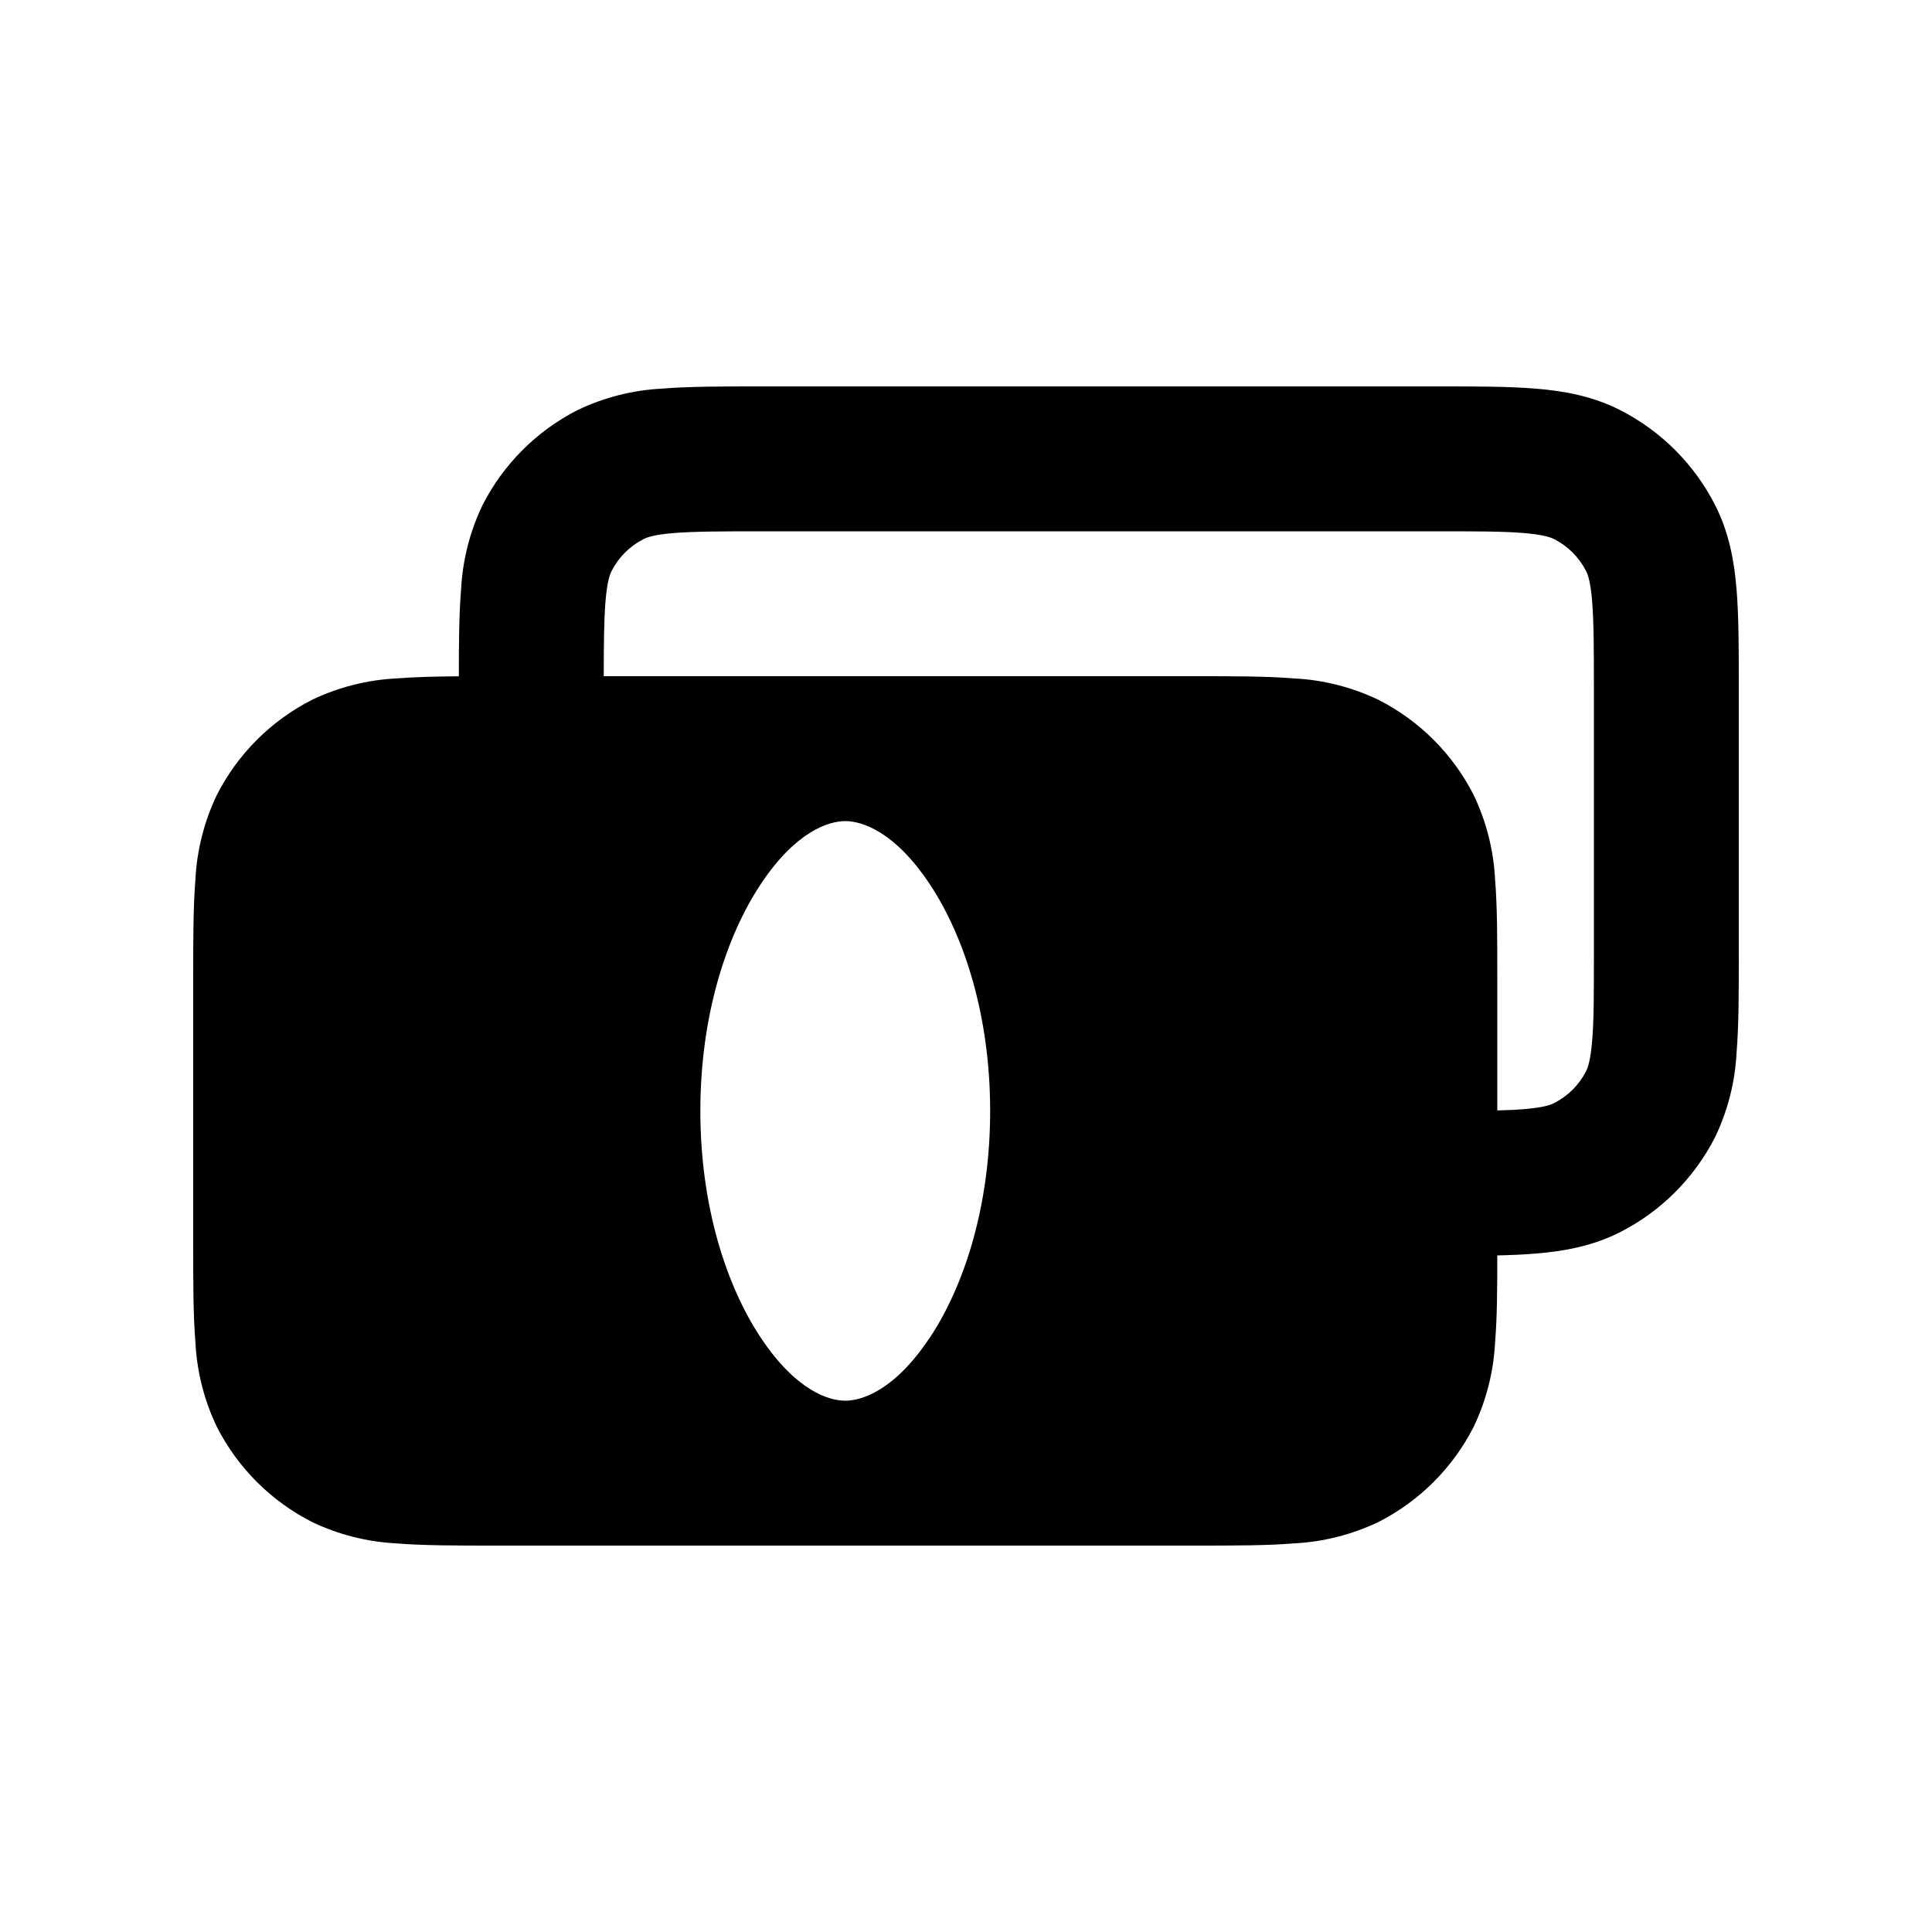
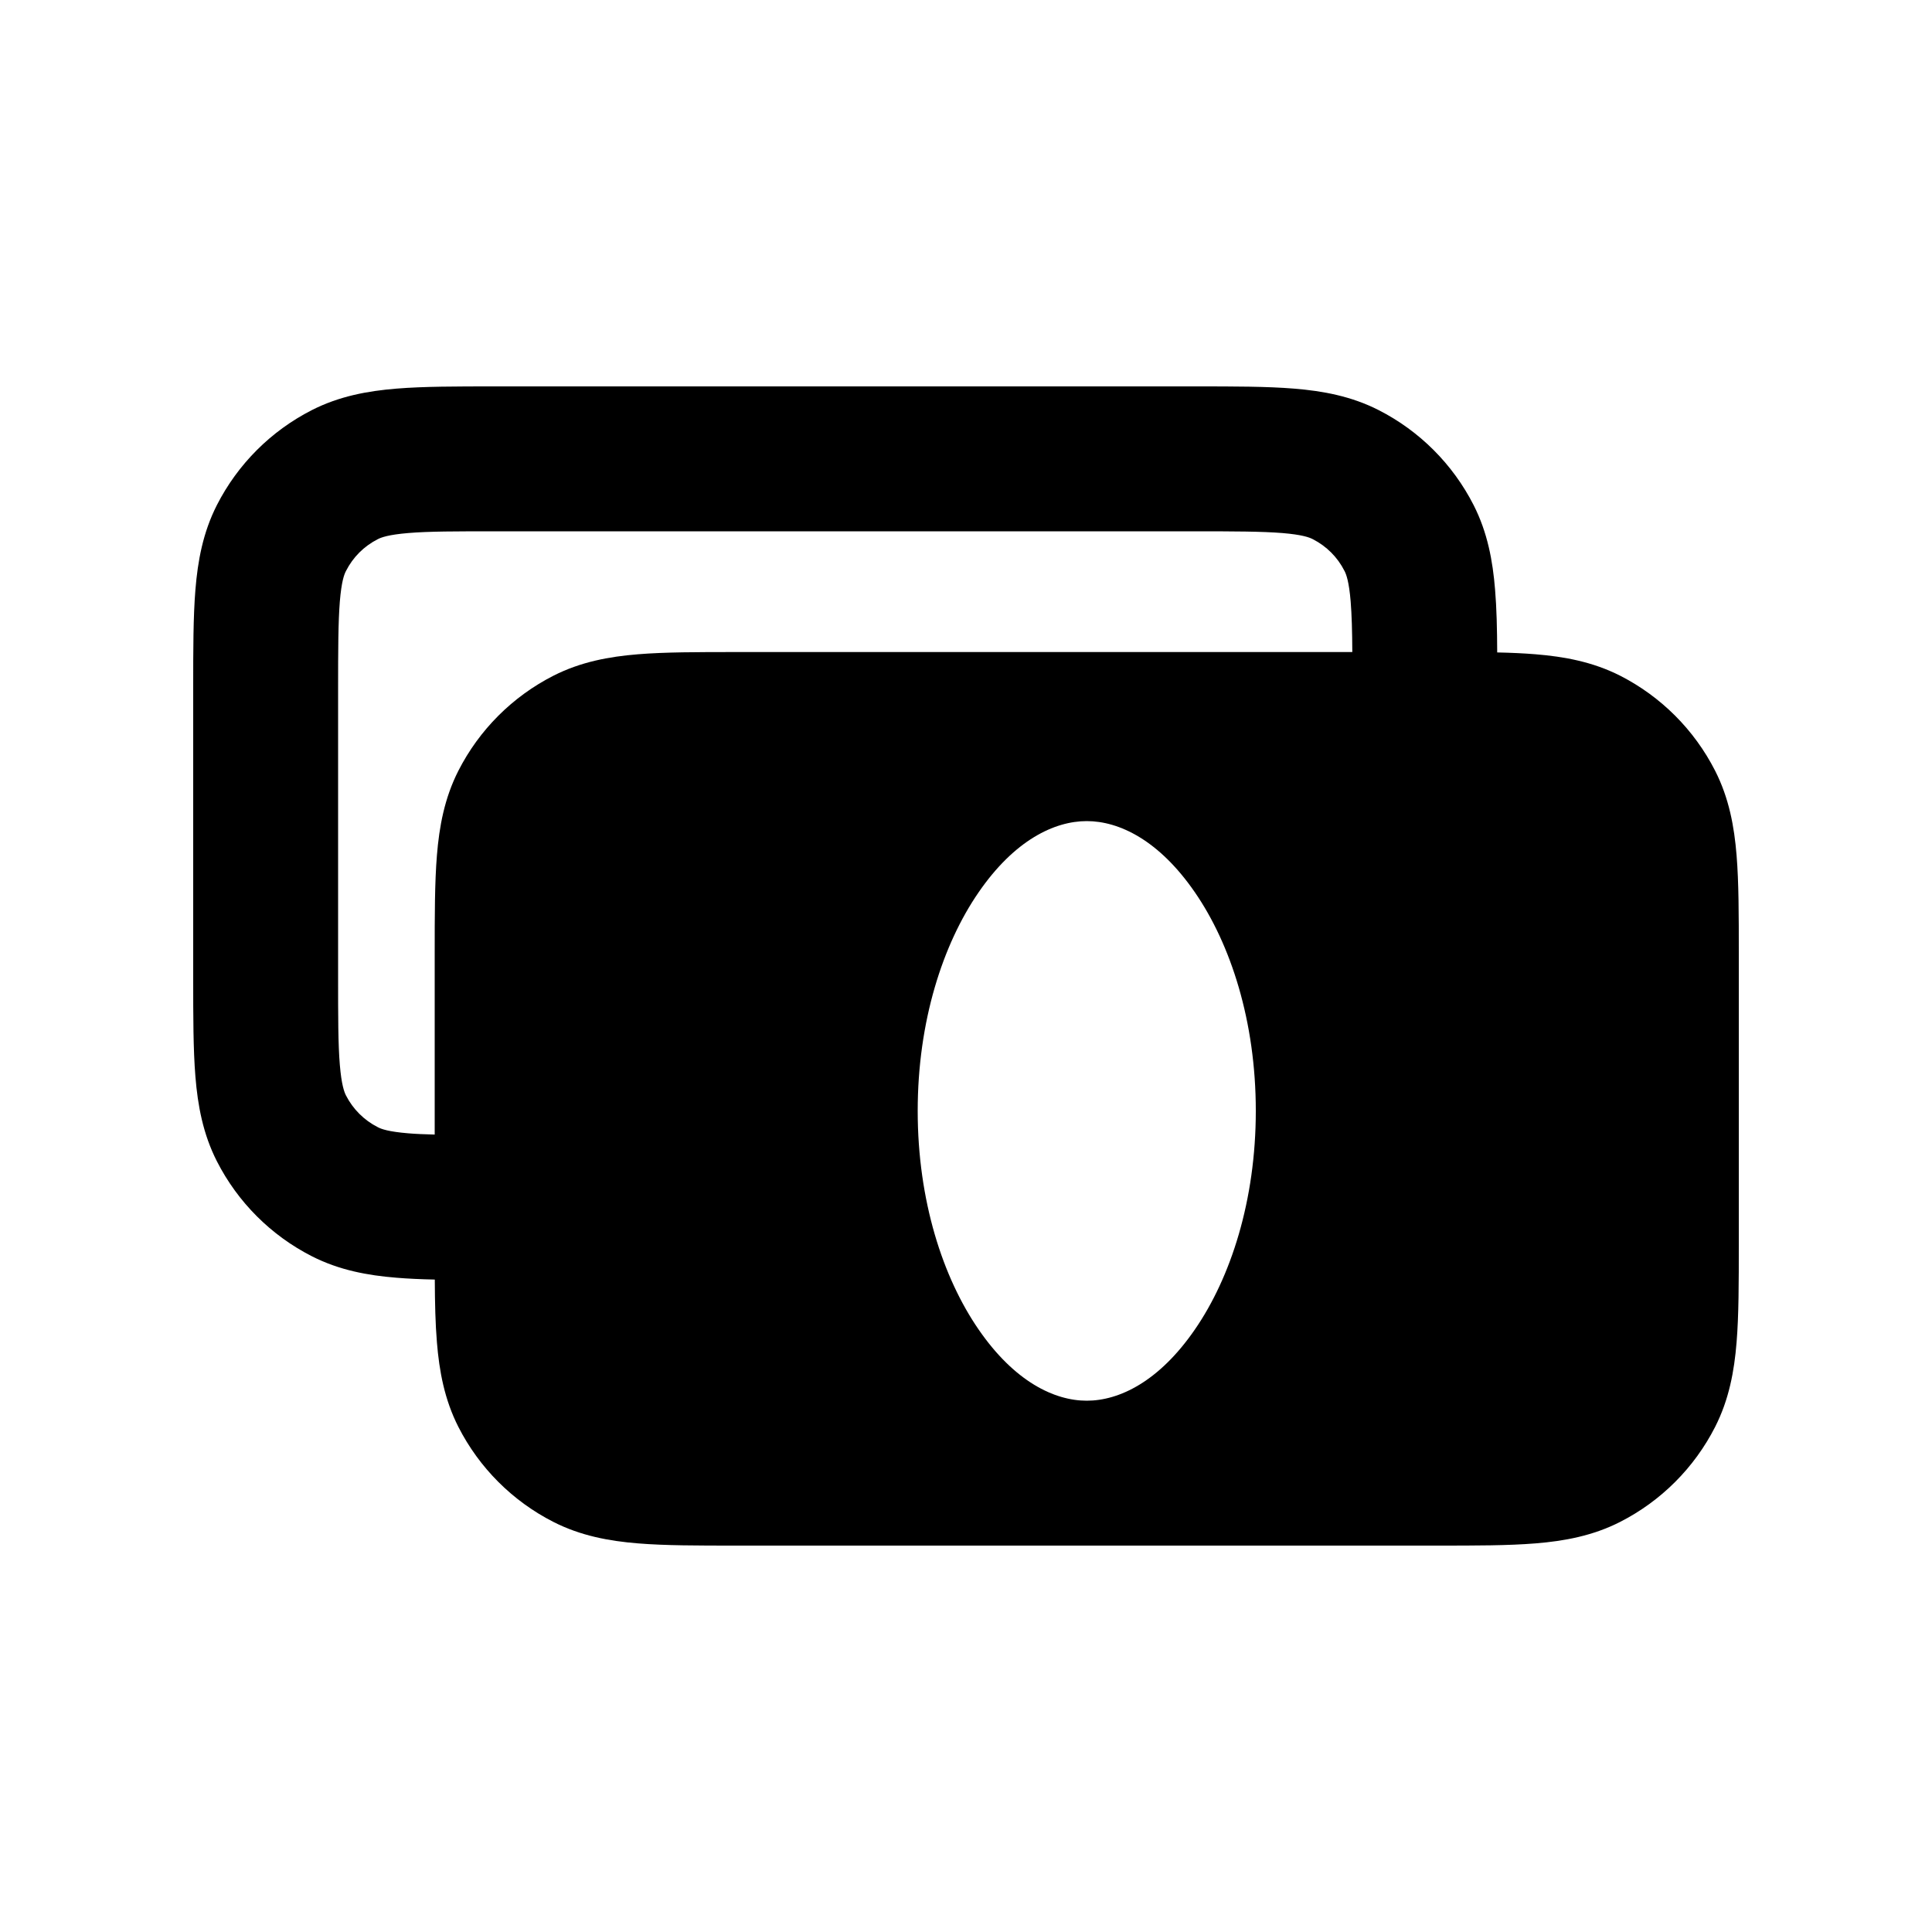
<svg xmlns="http://www.w3.org/2000/svg" viewBox="0 0 20 20">
-   <path fill-rule="evenodd" d="M7.871 4h7.008c.395 0 .736 0 1.017.023.297.024.592.078.875.222.424.216.768.56.984.984.144.283.198.578.222.875.023.28.023.622.023 1.017v2.758c0 .395 0 .736-.023 1.017a2.29 2.29 0 0 1-.222.875 2.25 2.25 0 0 1-.983.984c-.284.144-.58.198-.876.222-.12.01-.253.016-.396.019 0 .346-.002.647-.023.9a2.29 2.29 0 0 1-.222.875 2.25 2.25 0 0 1-.984.984 2.29 2.29 0 0 1-.875.222c-.28.023-.622.023-1.017.023h-7.258c-.395 0-.736 0-1.017-.023a2.29 2.29 0 0 1-.875-.222 2.25 2.25 0 0 1-.984-.984 2.29 2.29 0 0 1-.222-.875c-.023-.28-.023-.622-.023-1.017v-2.758c0-.395 0-.736.023-1.017a2.29 2.29 0 0 1 .222-.875 2.25 2.25 0 0 1 .984-.984 2.29 2.29 0 0 1 .875-.222c.189-.015.405-.02.646-.022 0-.345.002-.645.023-.897a2.29 2.29 0 0 1 .222-.875 2.25 2.25 0 0 1 .984-.984 2.29 2.29 0 0 1 .875-.222c.28-.023.622-.023 1.017-.023Zm7.903 7.482c-.08.007-.17.01-.274.013v-1.374c0-.395 0-.736-.023-1.017a2.29 2.29 0 0 0-.222-.875 2.25 2.25 0 0 0-.984-.984 2.29 2.29 0 0 0-.875-.222c-.28-.023-.622-.023-1.017-.023h-6.129c0-.349.003-.587.018-.774.017-.204.045-.28.064-.316a.75.75 0 0 1 .328-.328c.037-.02.112-.047.316-.064.212-.017.492-.018.924-.018h6.95c.432 0 .712 0 .924.018.204.017.28.045.316.064a.75.75 0 0 1 .328.328c.02.037.047.112.064.316.017.212.018.492.018.924v2.7c0 .432 0 .712-.018.924-.017.204-.045.28-.064.317a.75.75 0 0 1-.328.327c-.037.02-.112.047-.316.064Zm-6.15 2.368c.356-.536.626-1.362.626-2.35s-.27-1.814-.627-2.35c-.364-.546-.702-.65-.873-.65-.17 0-.51.104-.873.65-.357.536-.627 1.362-.627 2.35s.27 1.814.627 2.35c.364.546.702.65.873.65.17 0 .51-.104.873-.65Z" />
+   <path fill-rule="evenodd" d="M12.379 4h-7.258c-.395 0-.736 0-1.017.023-.297.024-.592.078-.875.222-.424.216-.768.56-.984.984-.144.283-.198.578-.222.875-.023.28-.023.622-.023 1.017v3.008c0 .395 0 .736.023 1.017.024.297.078.592.222.875.216.424.56.768.984.984.283.144.578.198.875.222.121.01.254.016.397.019.001.243.006.46.022.65.024.297.078.592.222.875.216.424.56.768.984.984.283.144.578.198.875.222.28.023.622.023 1.017.023h7.258c.395 0 .736 0 1.017-.023.297-.024.592-.078.875-.222.424-.216.768-.56.984-.984.144-.283.198-.578.222-.875.023-.28.023-.622.023-1.017v-3.008c0-.395 0-.736-.023-1.017-.024-.297-.078-.592-.222-.875-.216-.424-.56-.768-.983-.984-.284-.144-.58-.198-.876-.222-.121-.01-.254-.016-.397-.019-.001-.243-.006-.46-.022-.65-.024-.297-.078-.592-.222-.875-.216-.424-.56-.768-.984-.984-.283-.144-.578-.198-.875-.222-.28-.023-.622-.023-1.017-.023Zm-8.153 7.732c.08.007.17.01.274.013v-1.874c0-.395 0-.736.023-1.017.024-.297.078-.592.222-.875.216-.424.56-.768.984-.984.283-.144.578-.198.875-.222.28-.023.622-.023 1.017-.023h6.378c-.001-.219-.006-.386-.017-.524-.017-.204-.045-.28-.064-.316-.072-.142-.186-.256-.327-.328-.038-.02-.113-.047-.317-.064-.212-.017-.492-.018-.924-.018h-7.2c-.432 0-.712 0-.924.018-.204.017-.28.045-.316.064-.142.072-.256.186-.328.328-.02.037-.047.112-.064.316-.017.212-.018.492-.018.924v2.95c0 .432 0 .712.018.924.017.204.045.28.064.317.072.14.186.255.328.327.037.02.112.047.316.064Zm5.904 2.03c-.37-.537-.63-1.334-.63-2.262 0-.928.26-1.725.63-2.262.372-.541.785-.738 1.12-.738.335 0 .748.197 1.12.738.37.537.63 1.334.63 2.262 0 .928-.26 1.725-.63 2.262-.372.541-.785.738-1.12.738-.335 0-.748-.197-1.12-.738Z" />
</svg>
